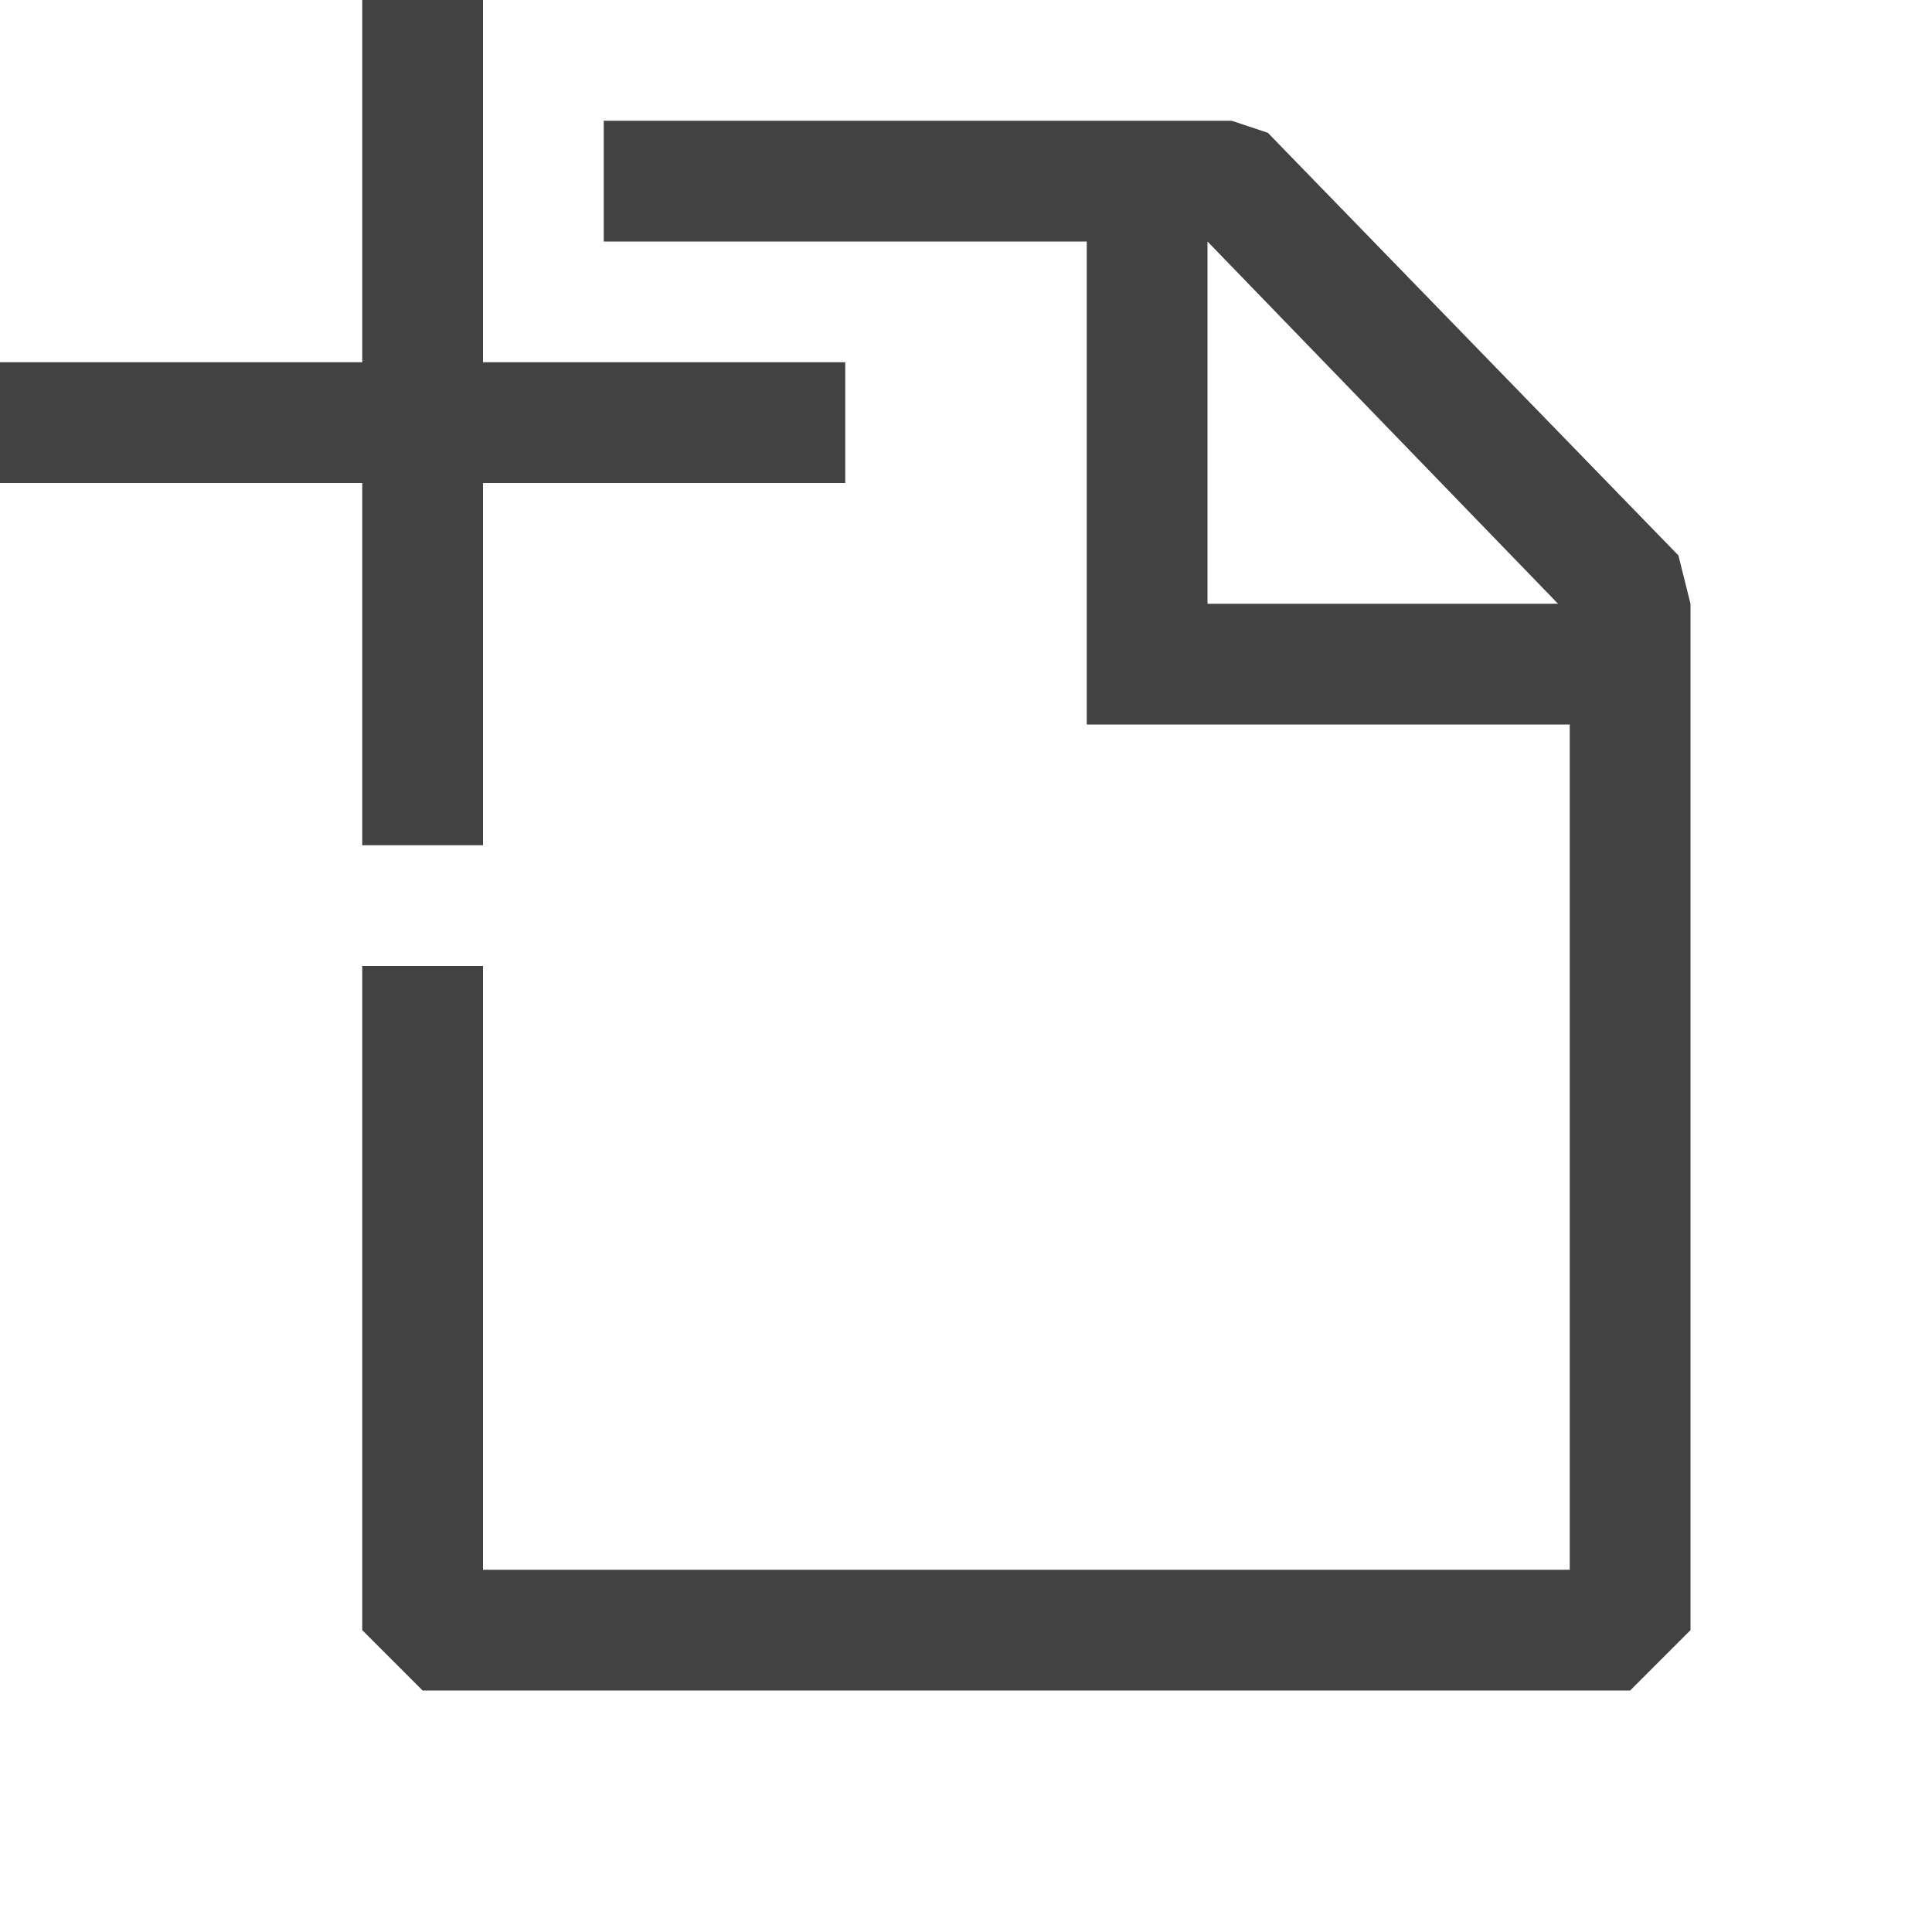
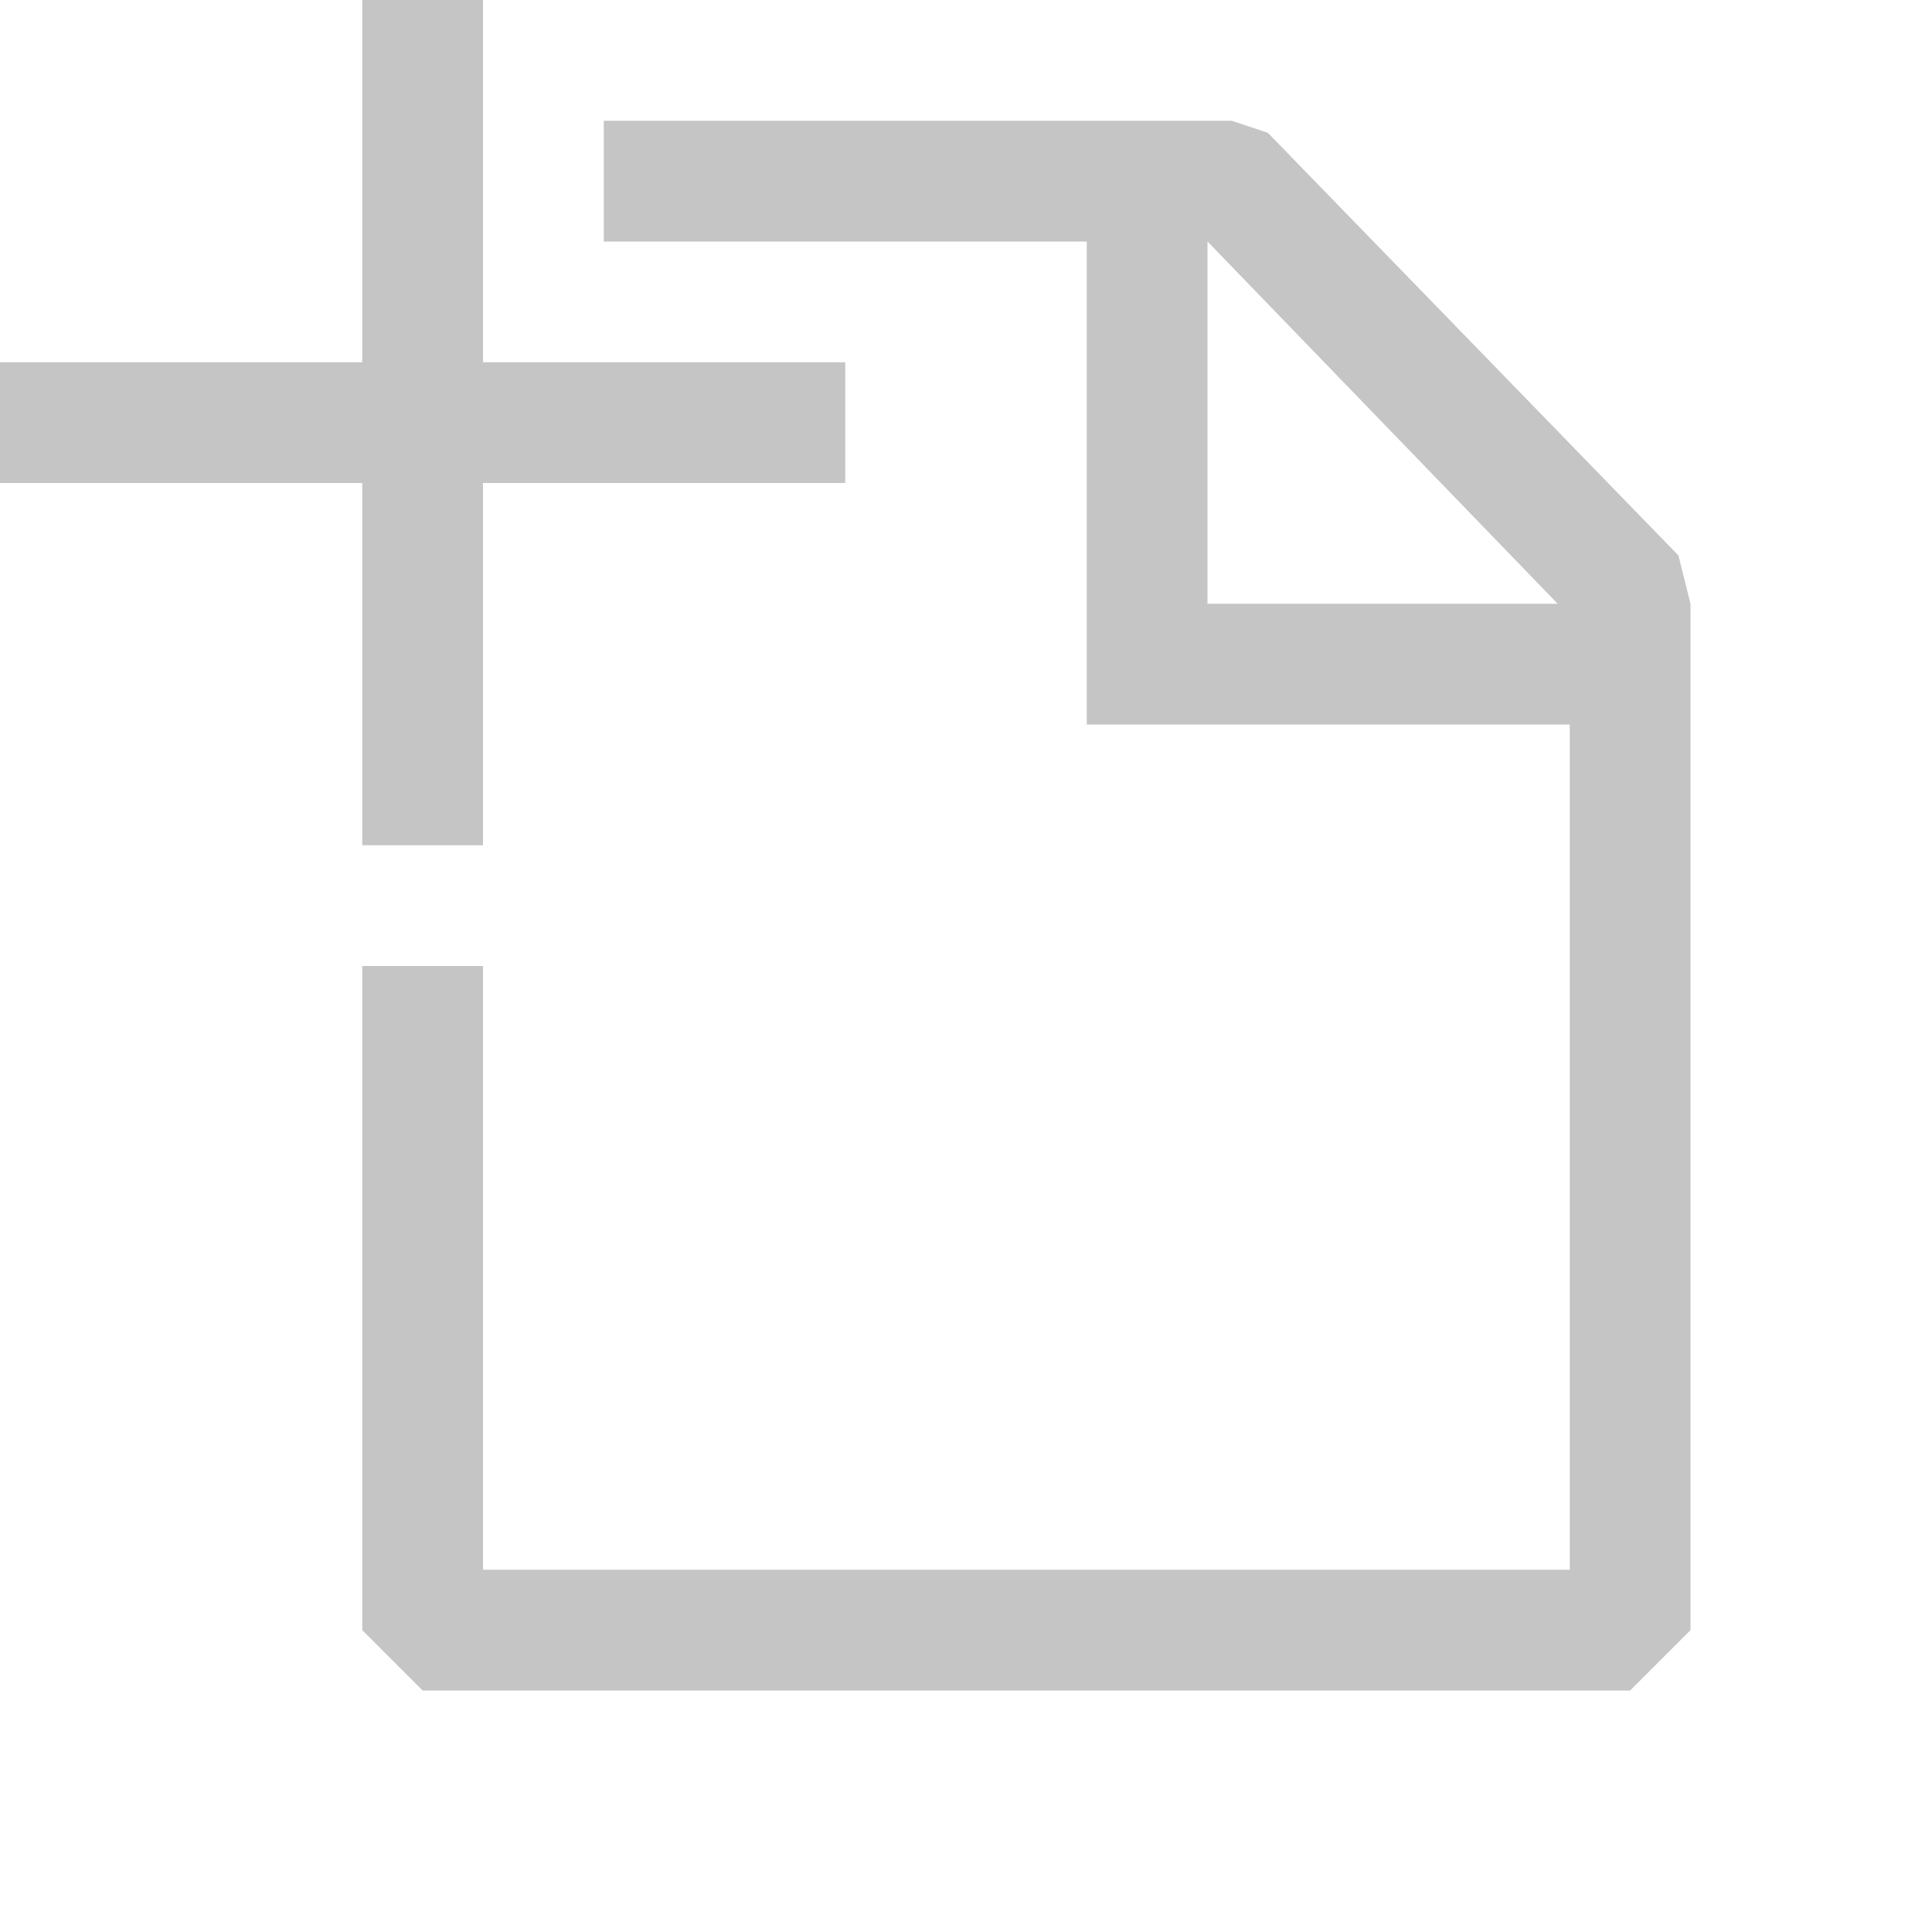
<svg xmlns="http://www.w3.org/2000/svg" width="16" height="16" viewBox="0 0 16 16" fill="none">
-   <path fill-rule="evenodd" clip-rule="evenodd" d="M7 3H4V0H3V3H0V4H3V7H4V4H7V3ZM13.9 4.6L10.5 1.1L10.2 1H5V2H9V6H13V13H4V8H3V13.5L3.5 14H9H13.5L14 13.5V5L13.9 4.6ZM12.903 5L10 2V5H12.903Z" fill="#424242" />
+   <path fill-rule="evenodd" clip-rule="evenodd" d="M4 7H3V4H0V3H3V0H4V3H7V4H4V7ZM10.5 1.1L13.9 4.6L14 5V13.5L13.5 14H3.5L3 13.5V8H4V13H13V6H9V2H5V1H10.2L10.5 1.1ZM10 2V5H12.9L10 2Z" fill="#C5C5C5" />
</svg>
